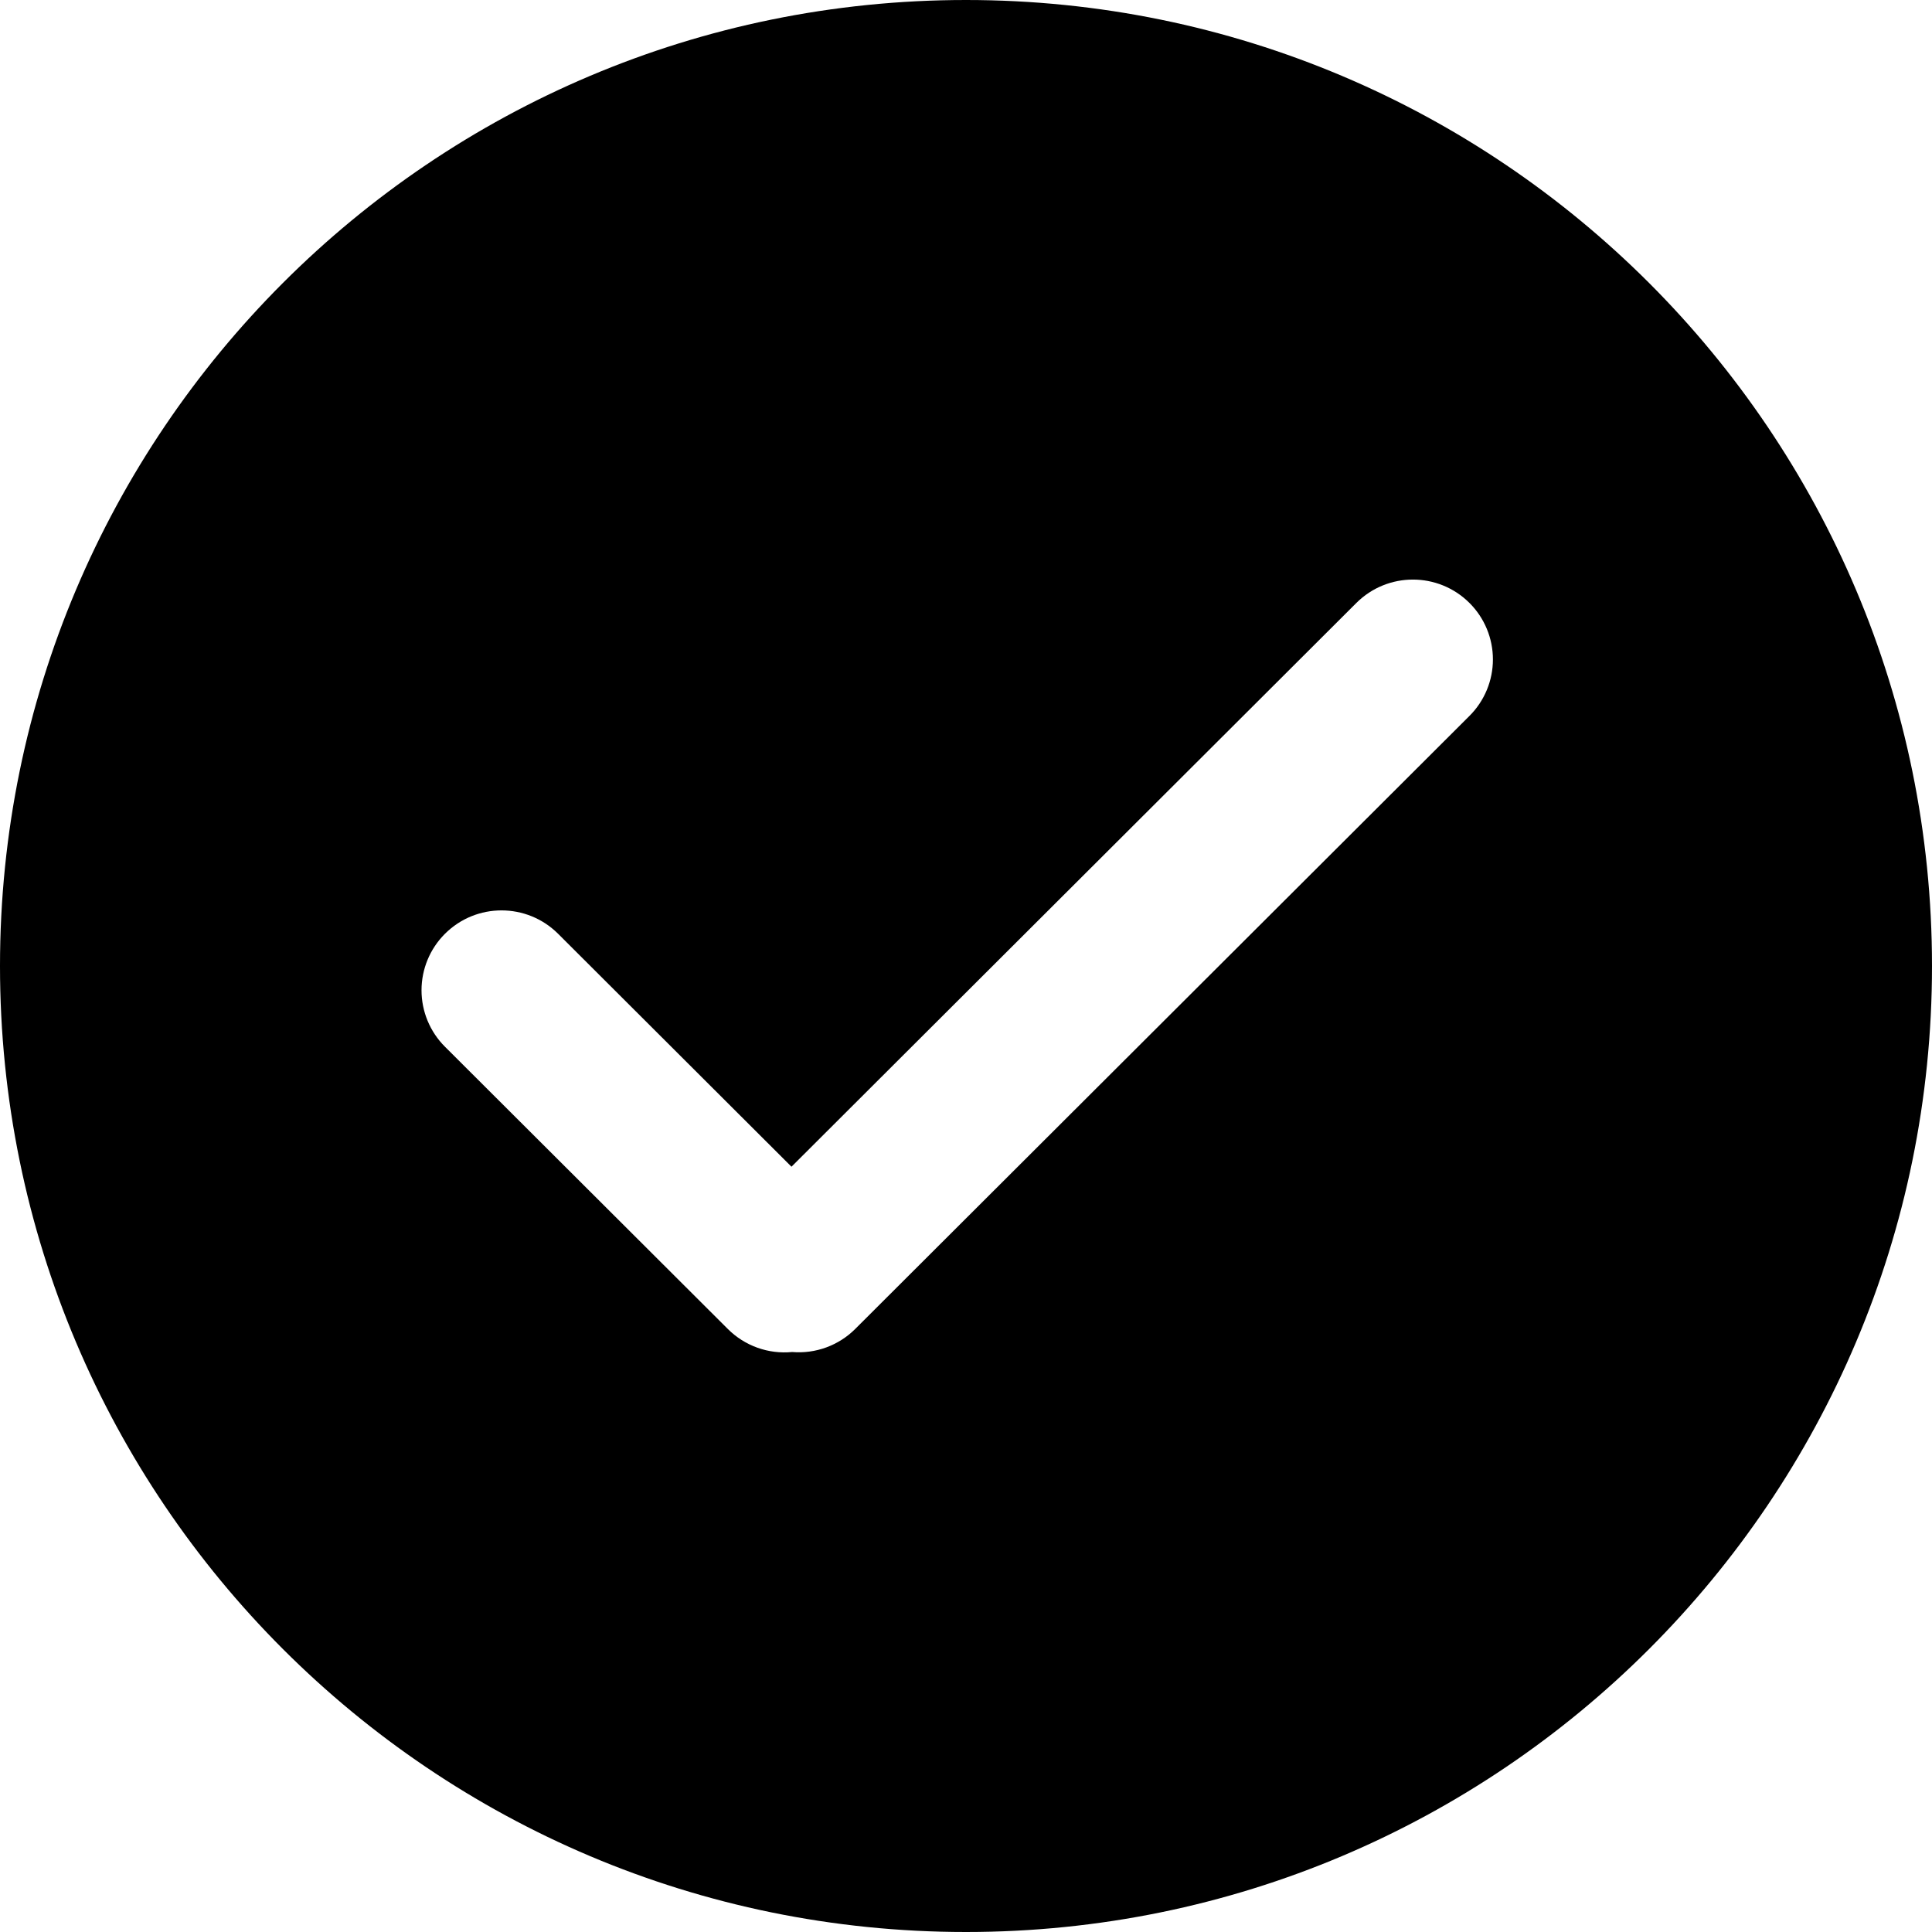
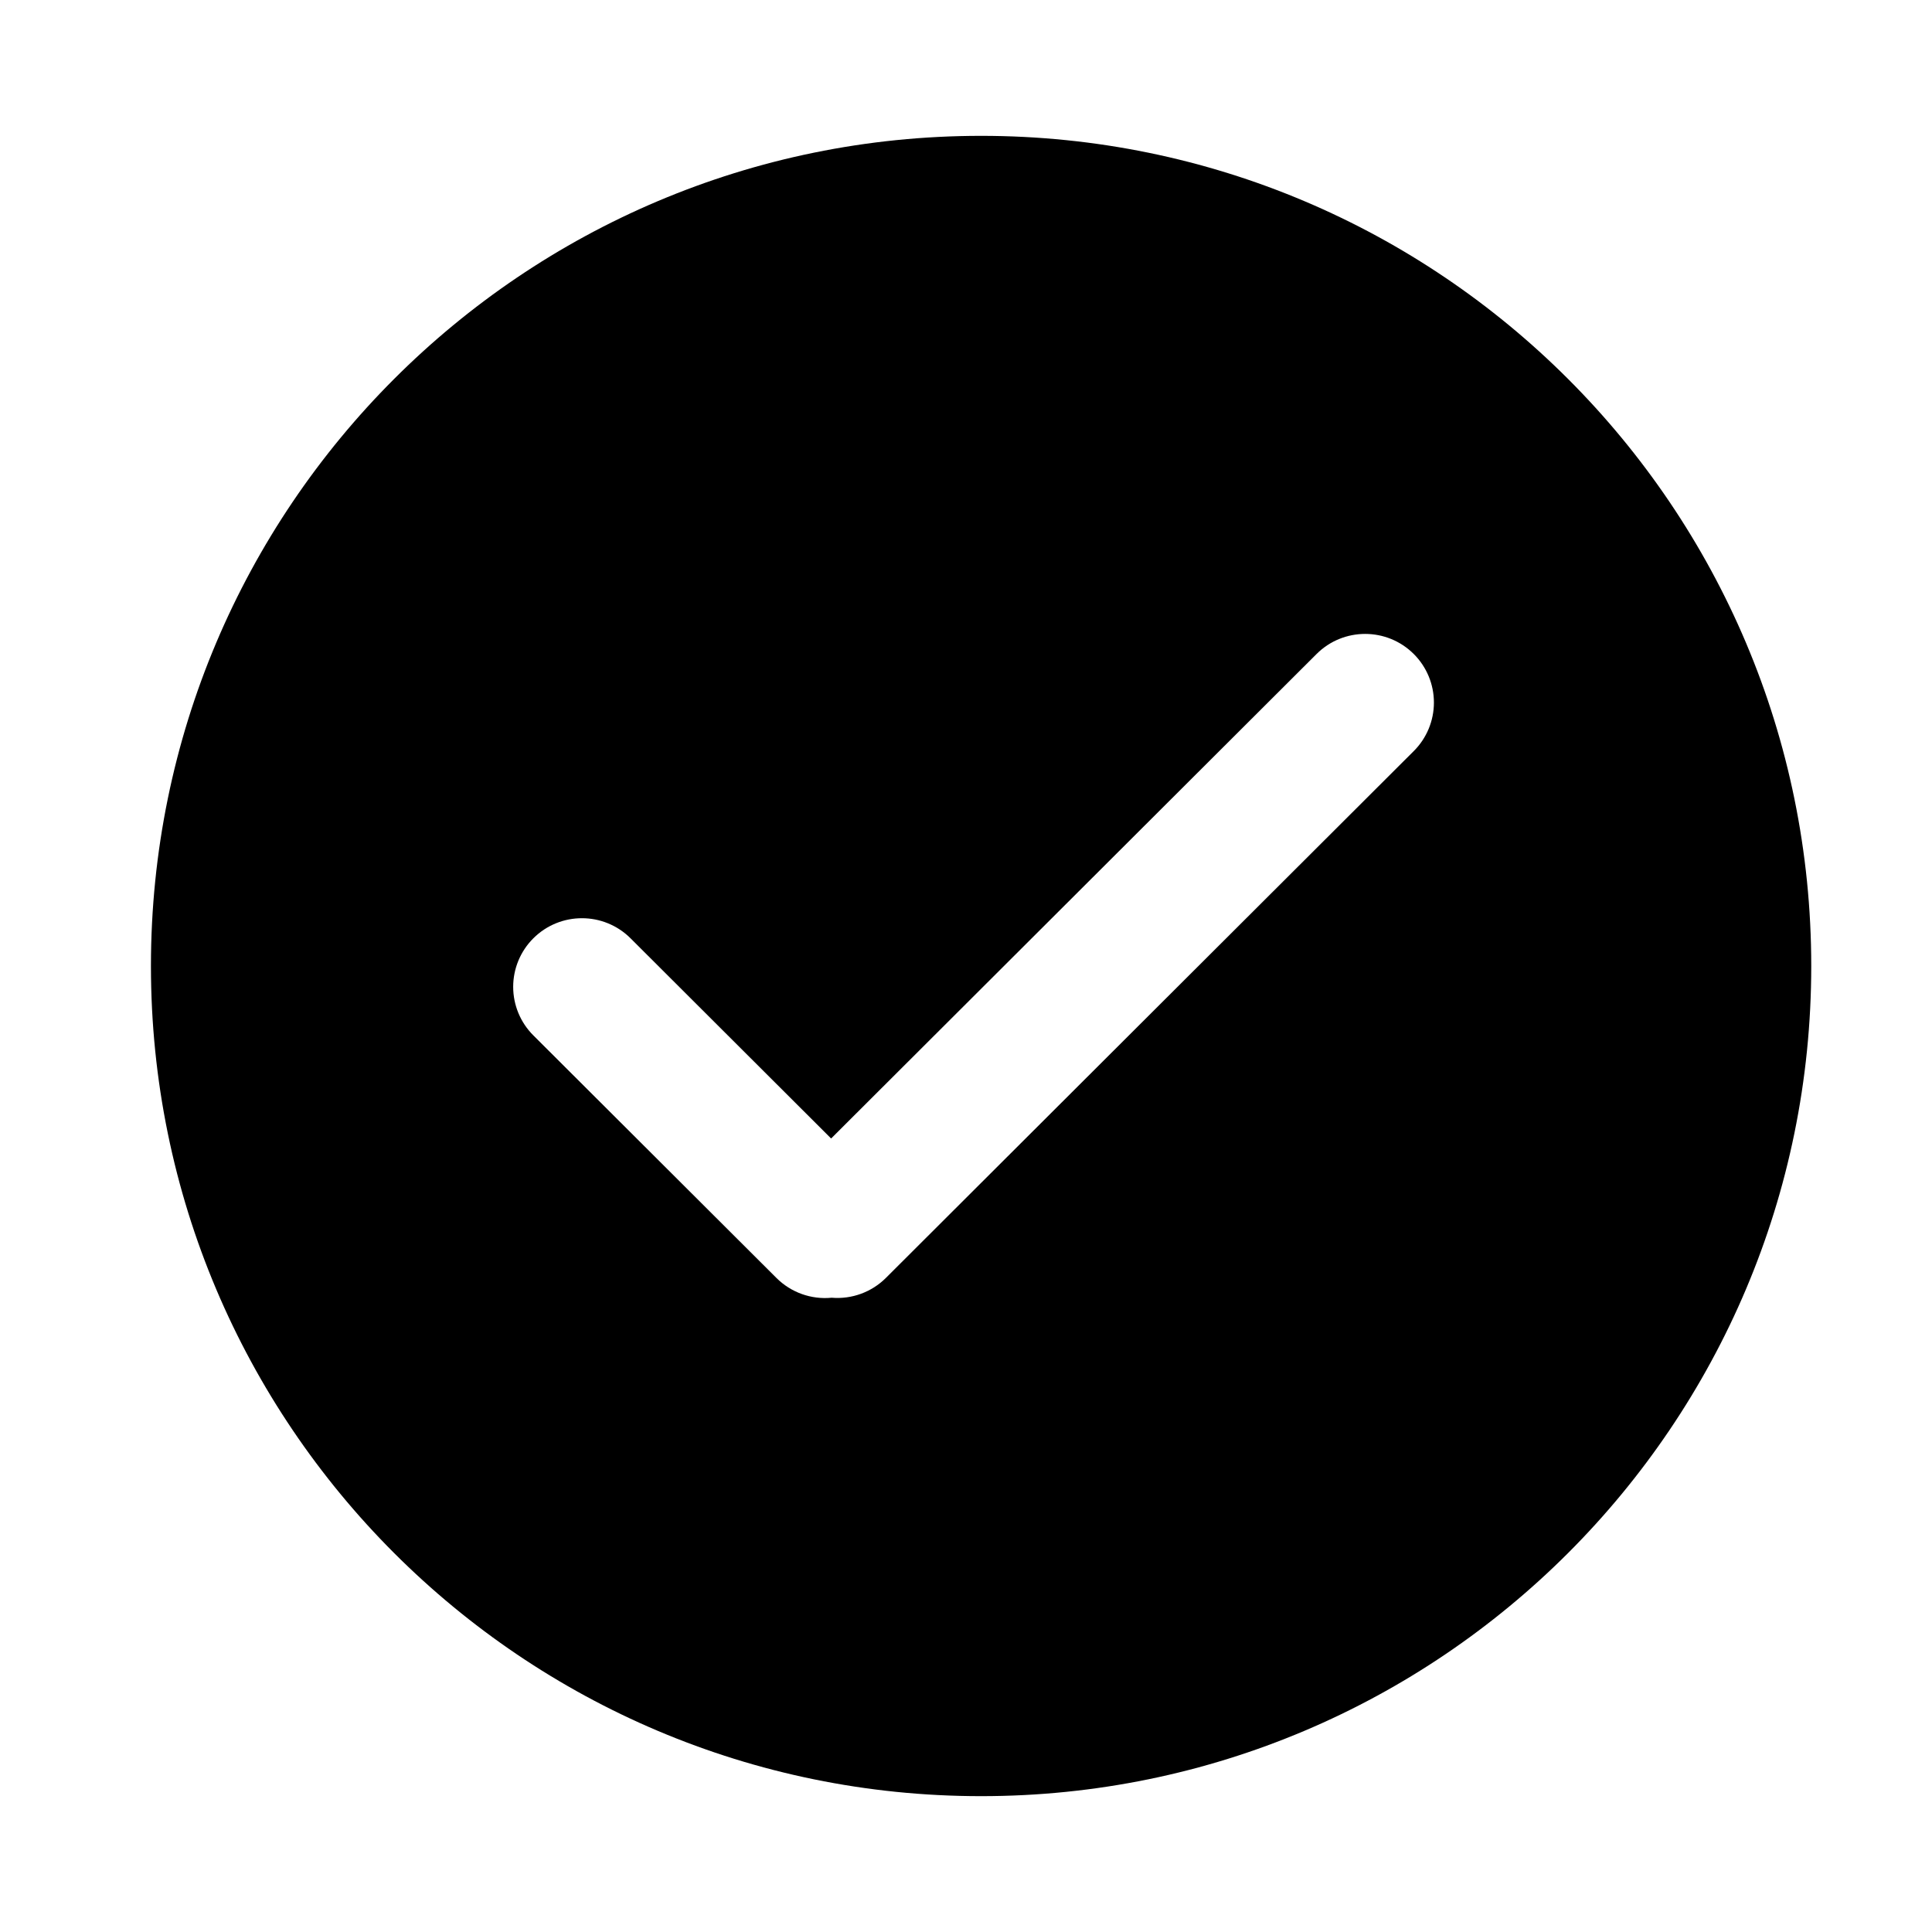
- <svg xmlns="http://www.w3.org/2000/svg" width="110" height="110">
-   <path d="M55 110C24.624 110 0 85.376 0 55S24.624 0 55 0s55 24.624 55 55-24.624 55-55 55zm-9.936-43.572L31.776 53.166a4.561 4.561 0 0 0-6.442 0 4.54 4.54 0 0 0 0 6.43L41.44 75.667a4.551 4.551 0 0 0 3.66 1.311 4.55 4.55 0 0 0 3.596-1.316l34.97-34.902a4.54 4.54 0 0 0 0-6.43 4.561 4.561 0 0 0-6.441 0l-32.16 32.097z" fill="#000" fill-rule="evenodd" />
+ <svg xmlns="http://www.w3.org/2000/svg" width="128" height="128">
+   <path d="M65 119c-30.376 0-55-24.624-55-55S34.624 9 65 9s55 24.624 55 55-24.624 55-55 55zm-9.936-43.572L41.776 62.166a4.561 4.561 0 0 0-6.442 0 4.54 4.54 0 0 0 0 6.43L51.44 84.667a4.551 4.551 0 0 0 3.66 1.311 4.55 4.55 0 0 0 3.596-1.316l34.97-34.902a4.54 4.54 0 0 0 0-6.43 4.561 4.561 0 0 0-6.441 0l-32.16 32.097z" fill="#000" fill-rule="evenodd" />
</svg>
